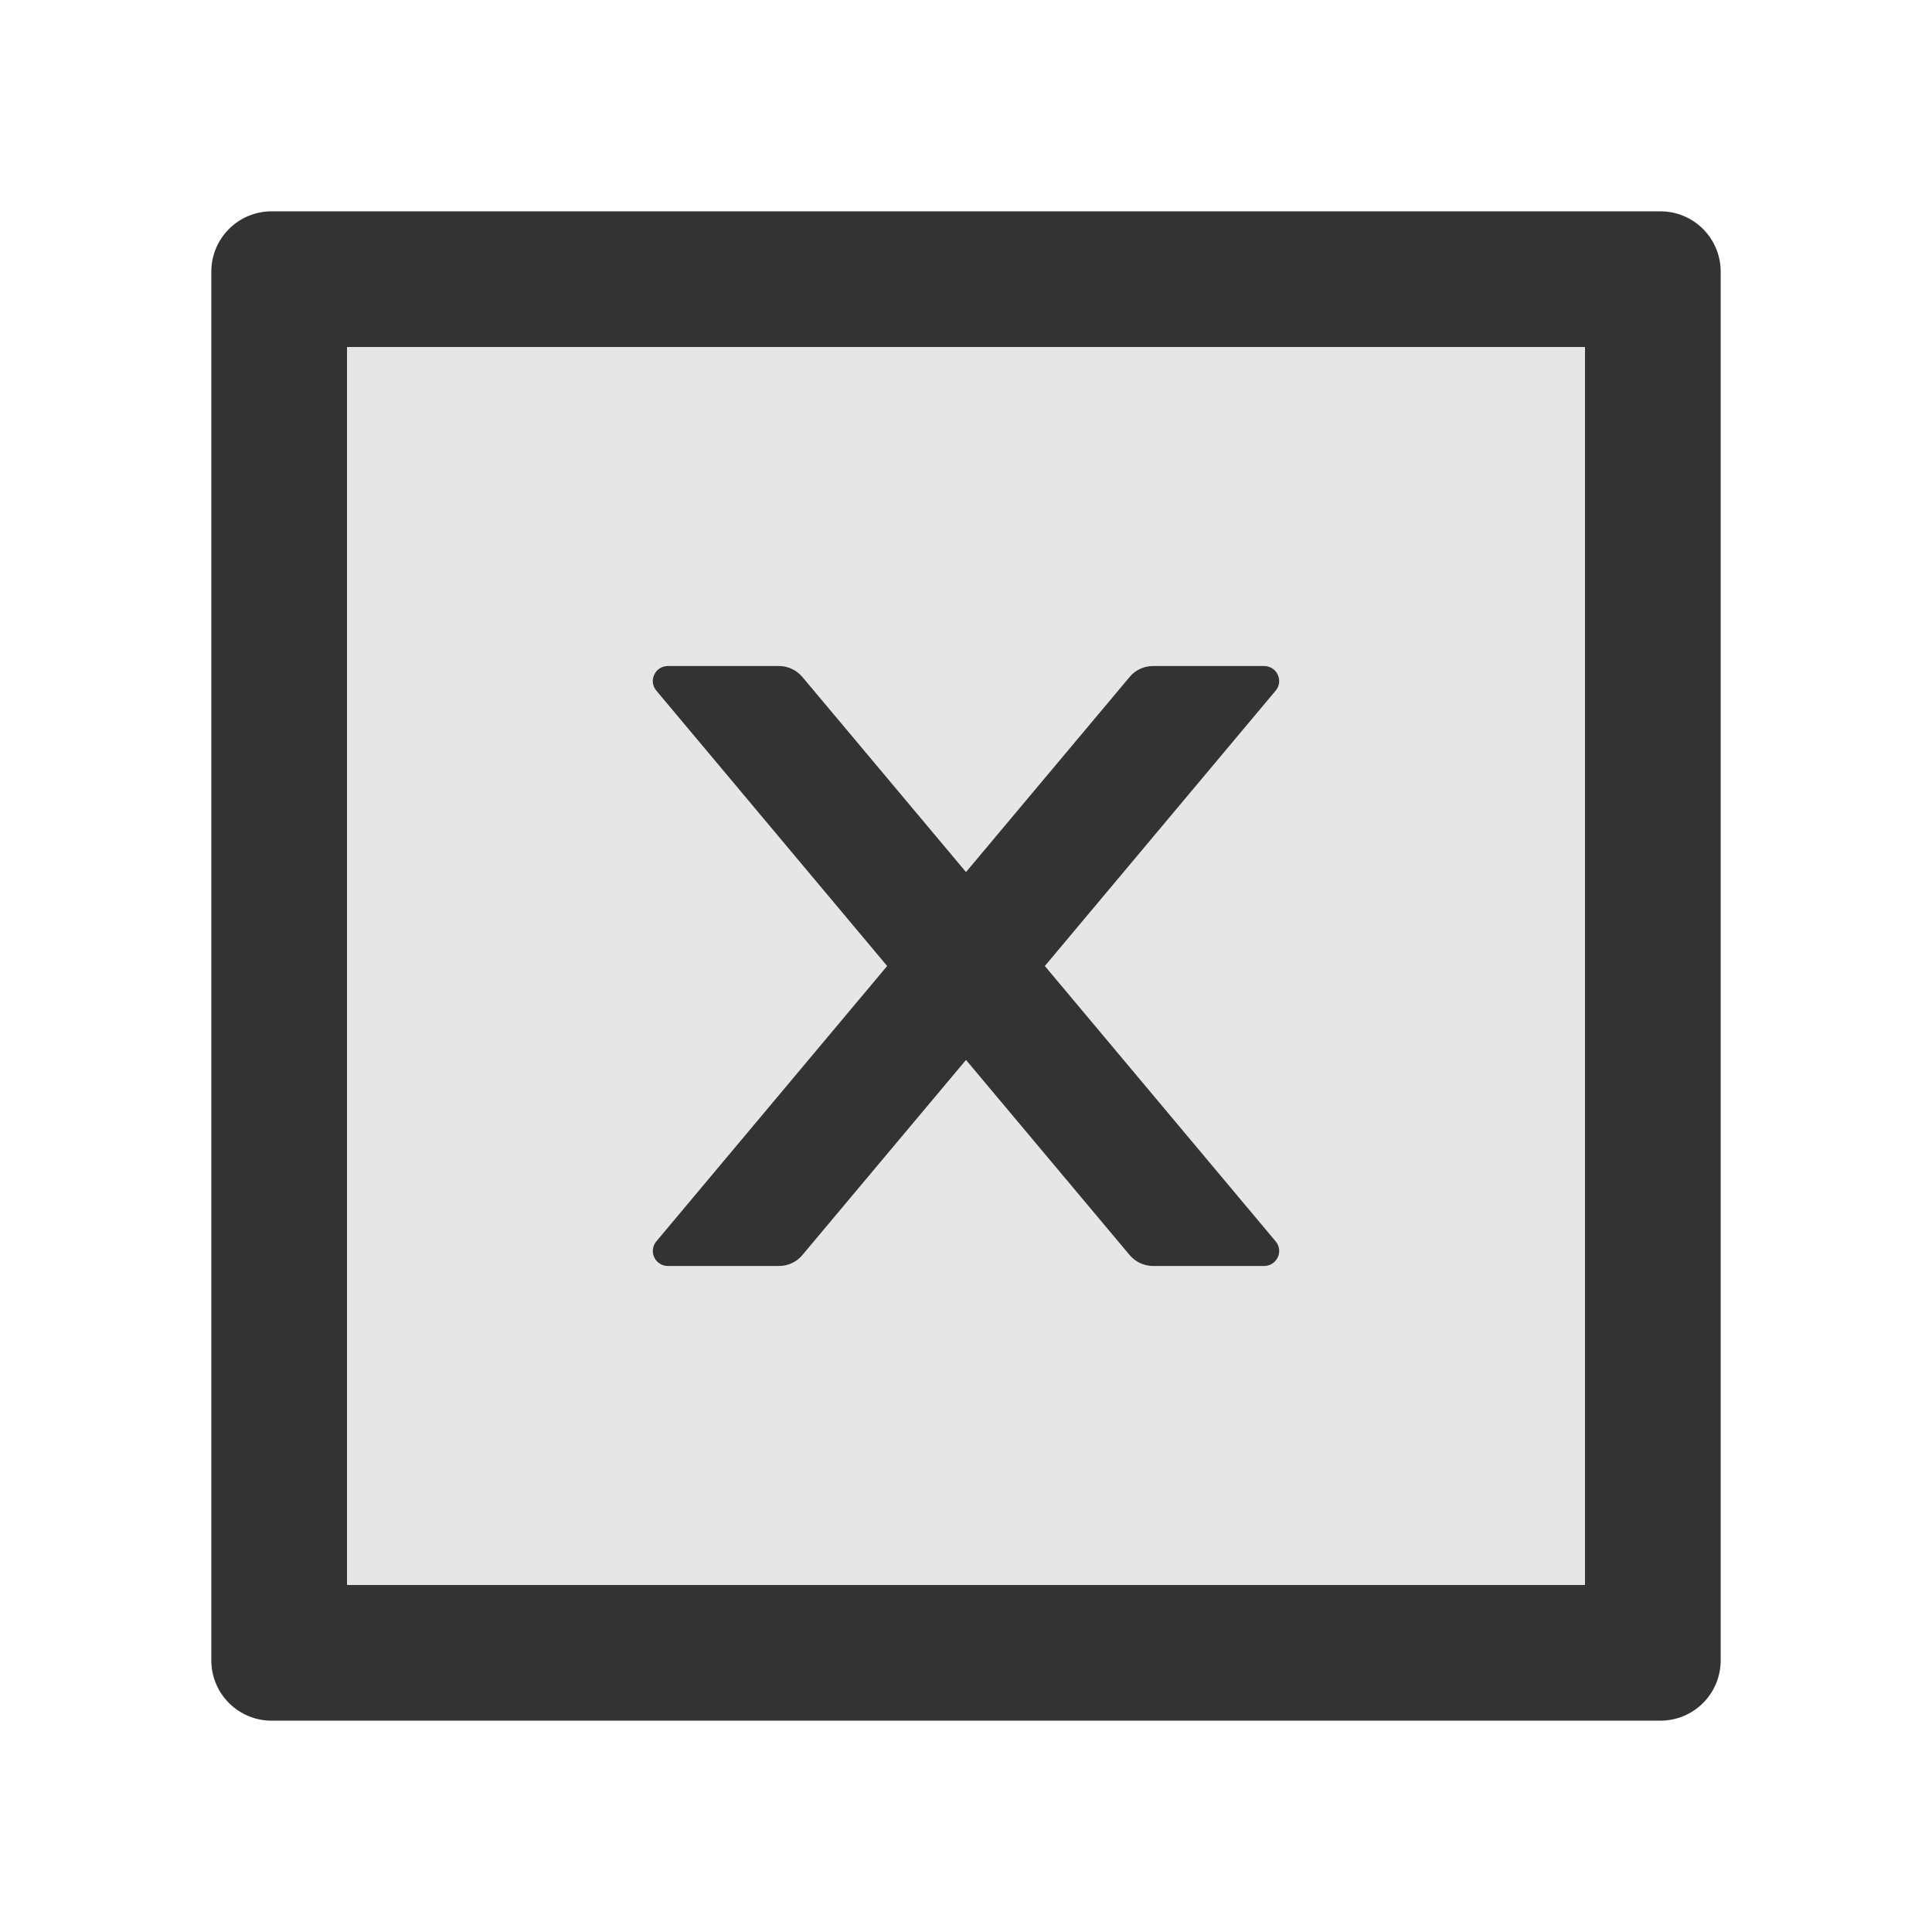
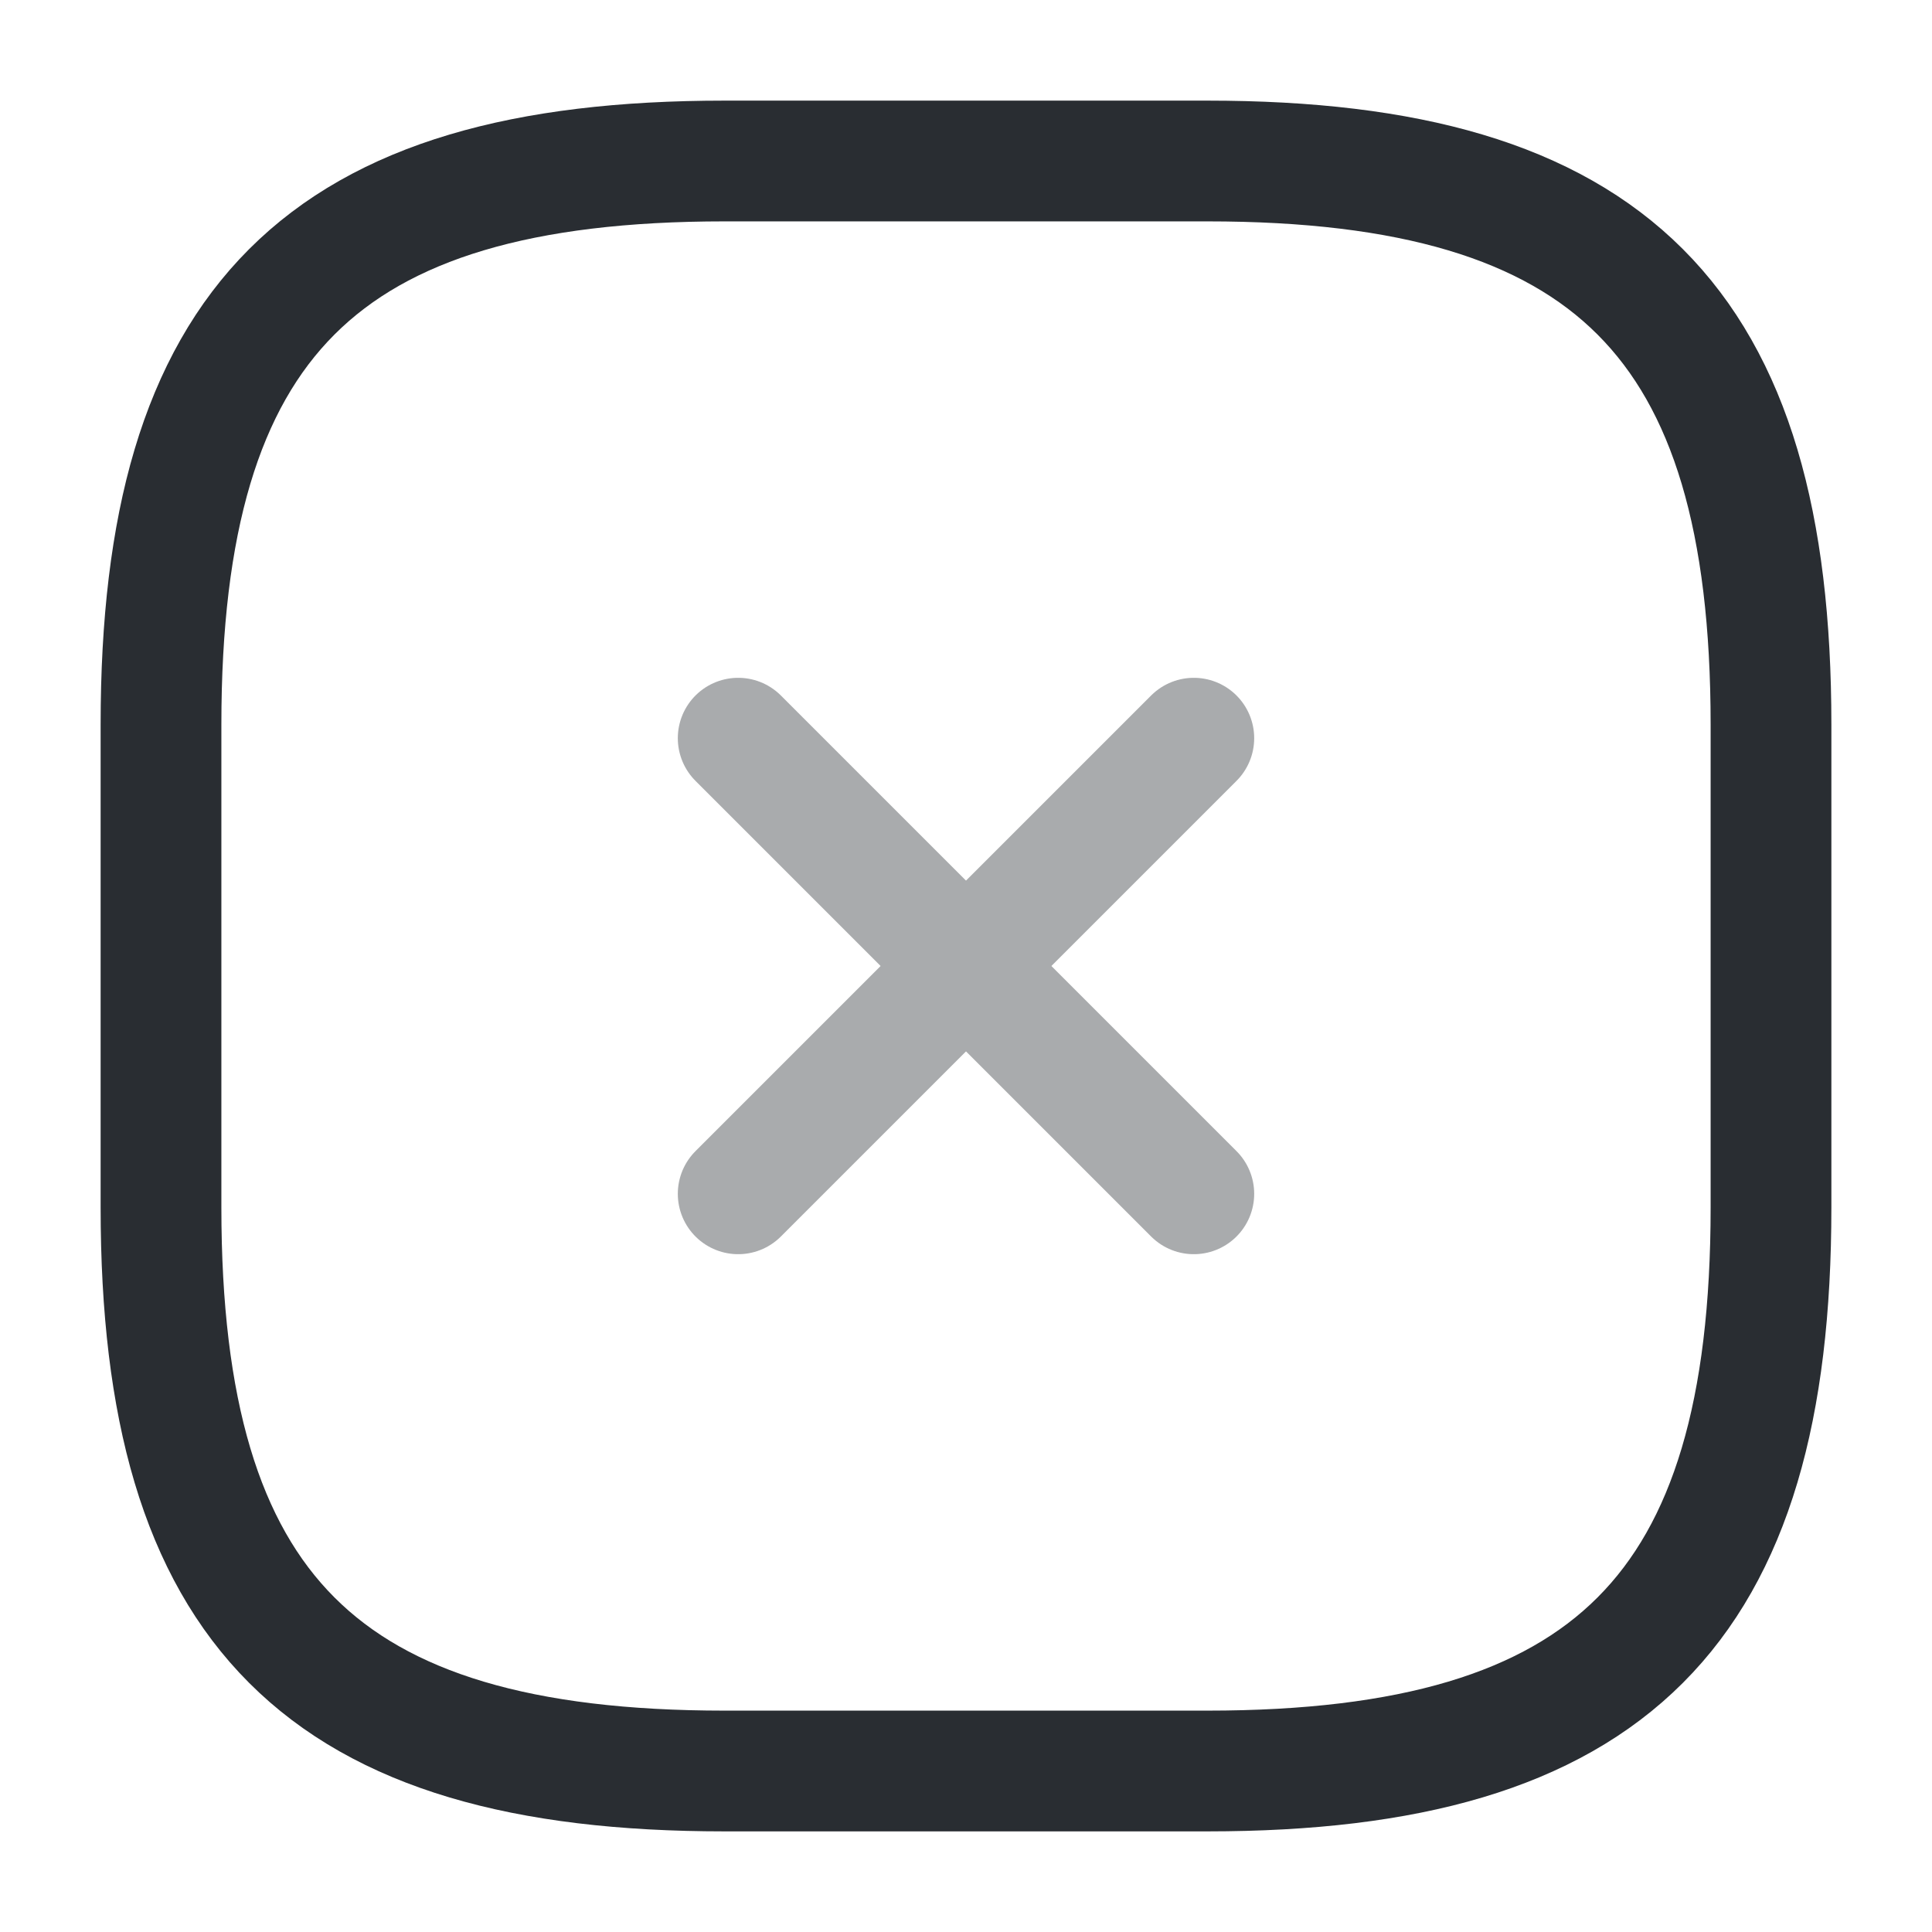
- <svg xmlns="http://www.w3.org/2000/svg" viewBox="0 0 1024 1024">
-   <path fill="#333" d="M880 112H144c-17.7 0-32 14.3-32 32v736c0 17.7 14.3 32 32 32h736c17.7 0 32-14.3 32-32V144c0-17.7-14.3-32-32-32zm-40 728H184V184h656v656z" />
-   <path fill="#E6E6E6" d="M184 840h656V184H184v656zm163.9-473.9A7.95 7.95 0 0 1 354 353h58.9c4.7 0 9.2 2.1 12.3 5.7L512 462.2l86.8-103.5c3-3.6 7.5-5.7 12.3-5.7H670c6.8 0 10.5 7.9 6.1 13.1L553.8 512l122.3 145.9c4.4 5.2.7 13.1-6.1 13.1h-58.9c-4.7 0-9.2-2.1-12.3-5.7L512 561.8l-86.8 103.5c-3 3.6-7.5 5.7-12.3 5.7H354c-6.8 0-10.5-7.9-6.1-13.1L470.2 512 347.9 366.1z" />
-   <path fill="#333" d="M354 671h58.9c4.8 0 9.3-2.1 12.3-5.7L512 561.8l86.8 103.5c3.1 3.6 7.6 5.7 12.3 5.7H670c6.8 0 10.5-7.9 6.1-13.1L553.8 512l122.3-145.9c4.4-5.2.7-13.1-6.1-13.1h-58.9c-4.8 0-9.3 2.1-12.3 5.7L512 462.2l-86.8-103.5c-3.1-3.6-7.6-5.7-12.3-5.7H354c-6.8 0-10.5 7.9-6.1 13.1L470.2 512 347.9 657.9A7.95 7.95 0 0 0 354 671z" />
+ <svg xmlns="http://www.w3.org/2000/svg" width="24" height="24" viewBox="0 0 24 24" fill="none">
+   <g opacity="0.4">
+     <path d="M9.17 14.83L14.83 9.17" stroke="#292D32" stroke-width="1.5" stroke-linecap="round" stroke-linejoin="round" />
+     <path d="M14.83 14.83L9.17 9.17" stroke="#292D32" stroke-width="1.5" stroke-linecap="round" stroke-linejoin="round" />
+   </g>
+   <path d="M9 22H15C20 22 22 20 22 15V9C22 4 20 2 15 2H9C4 2 2 4 2 9V15C2 20 4 22 9 22Z" stroke="#292D32" stroke-width="1.5" stroke-linecap="round" stroke-linejoin="round" />
</svg>
